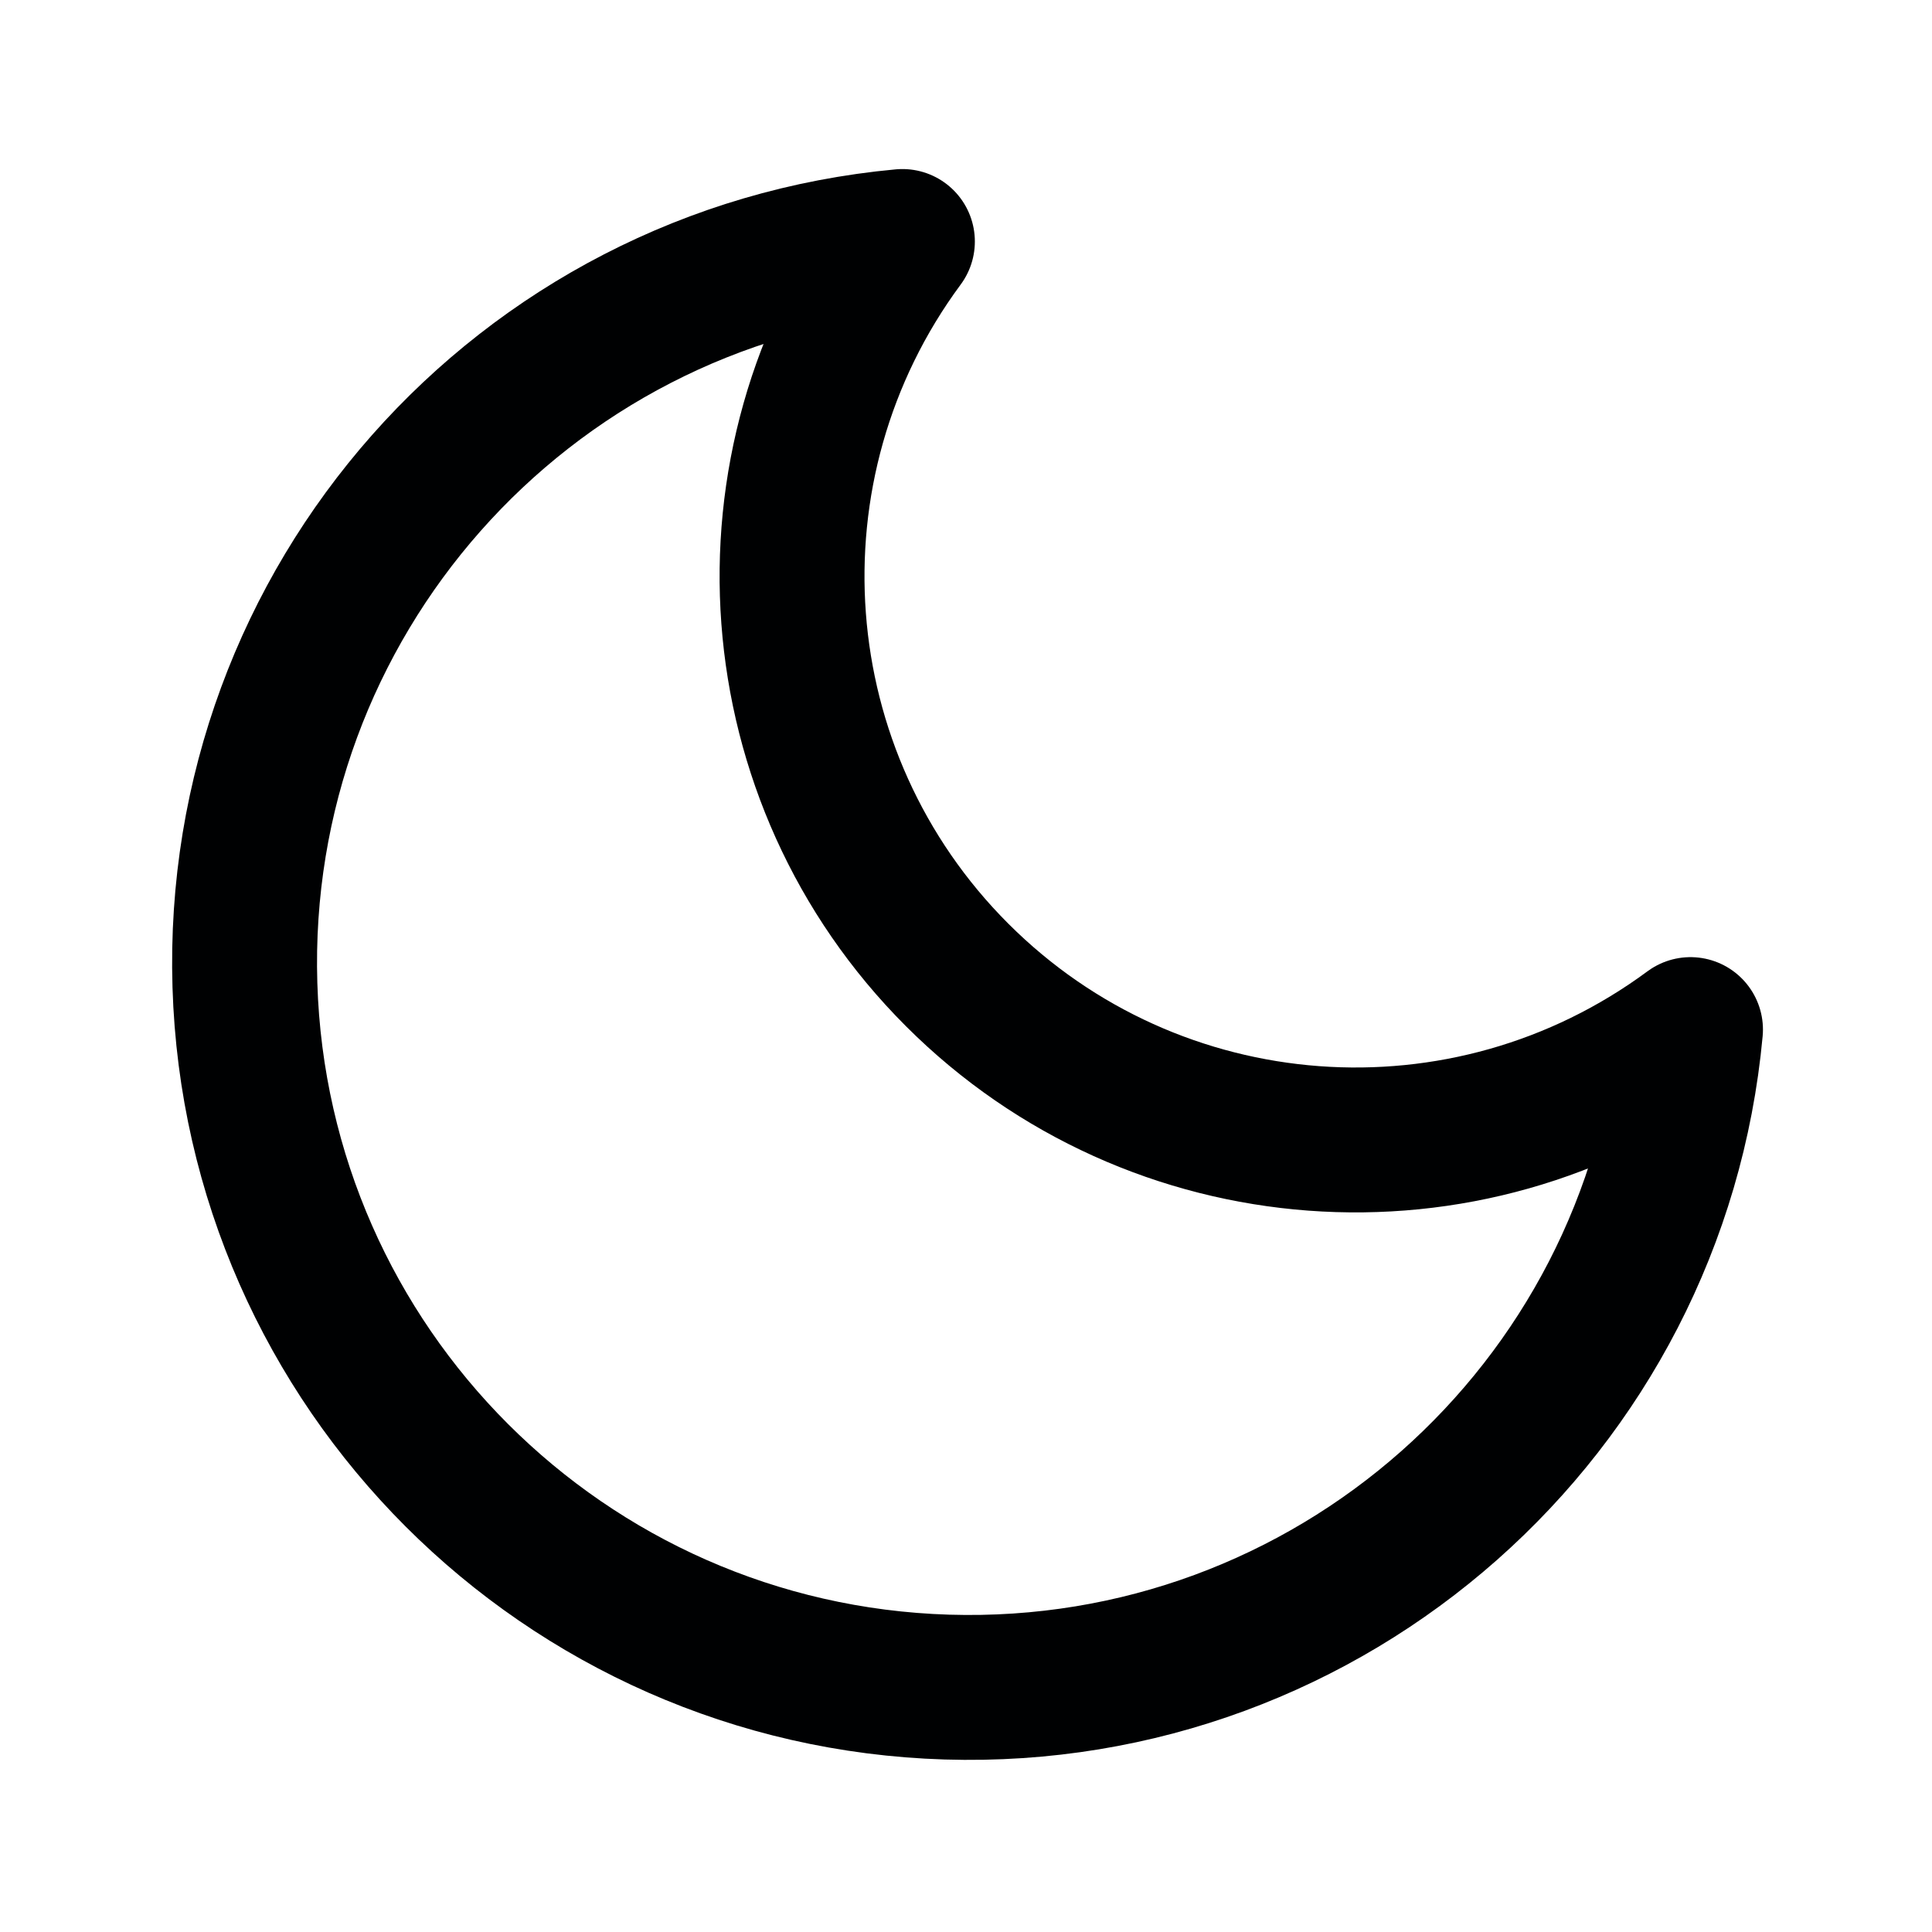
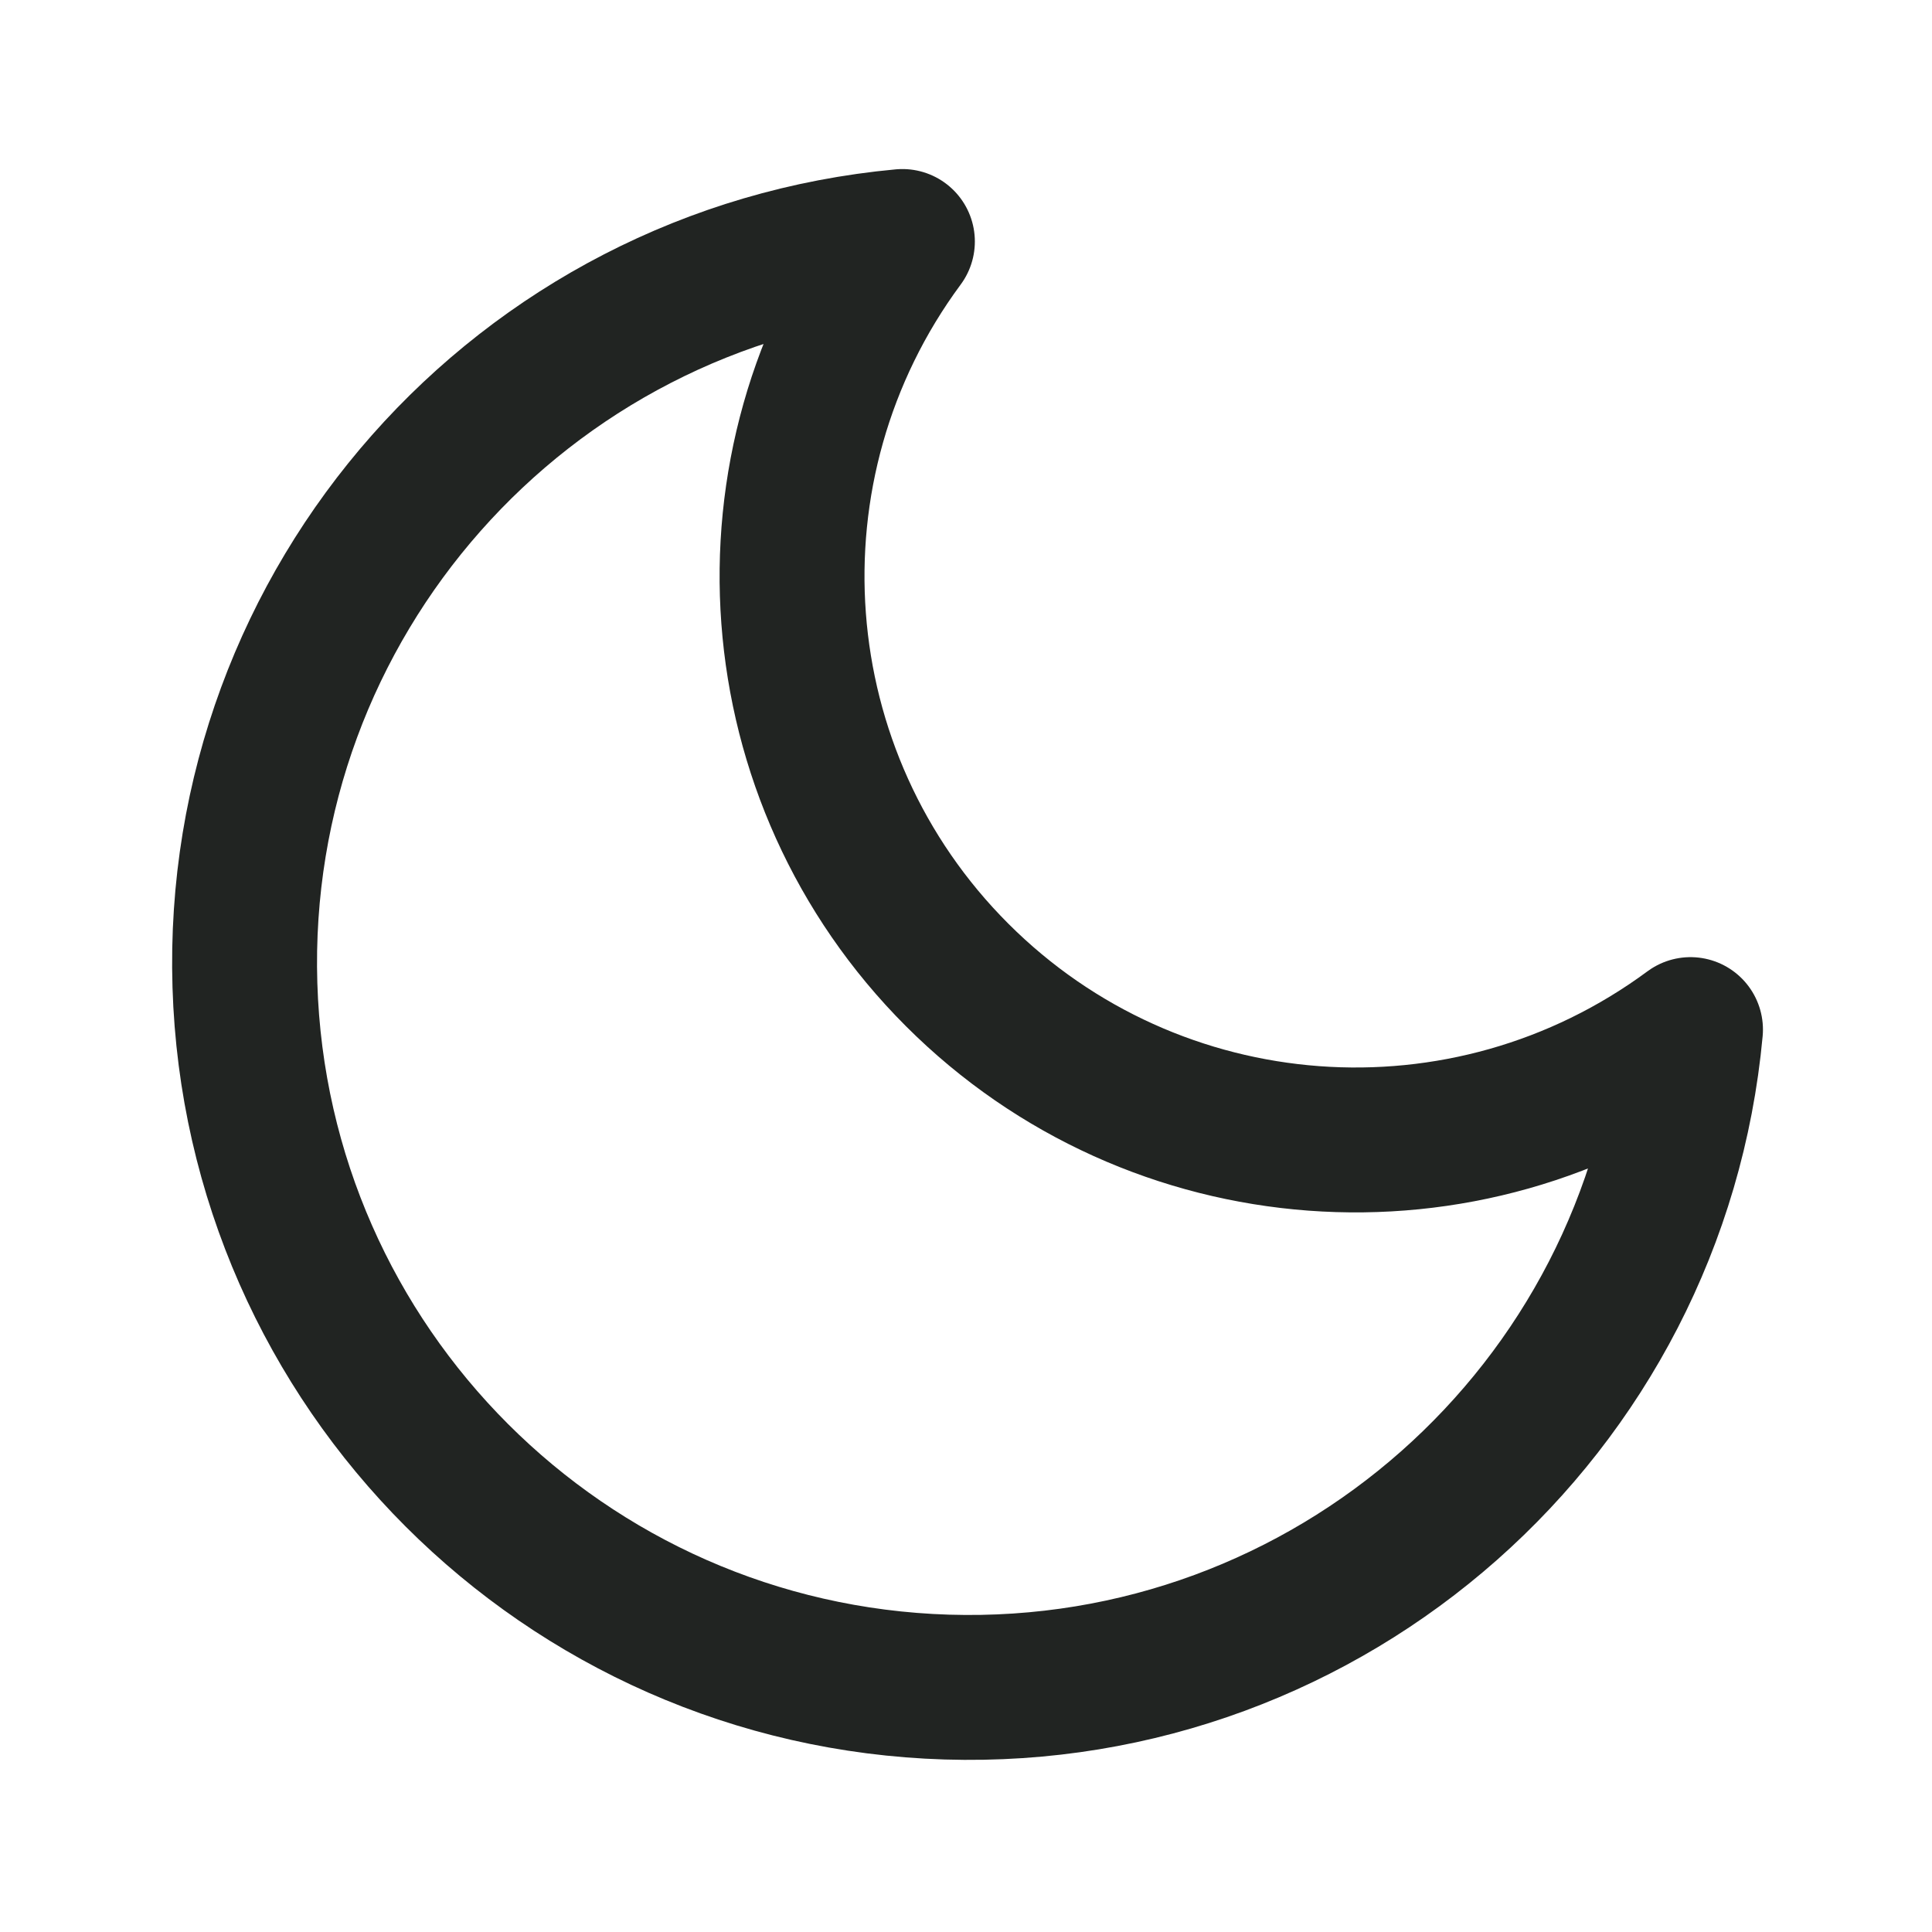
- <svg xmlns="http://www.w3.org/2000/svg" viewBox="0 0 24 24" fill="none" stroke="#000102" stroke-width="1.8" stroke-linecap="round" stroke-linejoin="round">
+ <svg xmlns="http://www.w3.org/2000/svg" viewBox="0 0 24 24" fill="none" stroke="#212422" stroke-width="1.8" stroke-linecap="round" stroke-linejoin="round">
  <path d="M21 12.79A9 9 0 1 1 11.21 3 7 7 0 0 0 21 12.79z" />
</svg>
